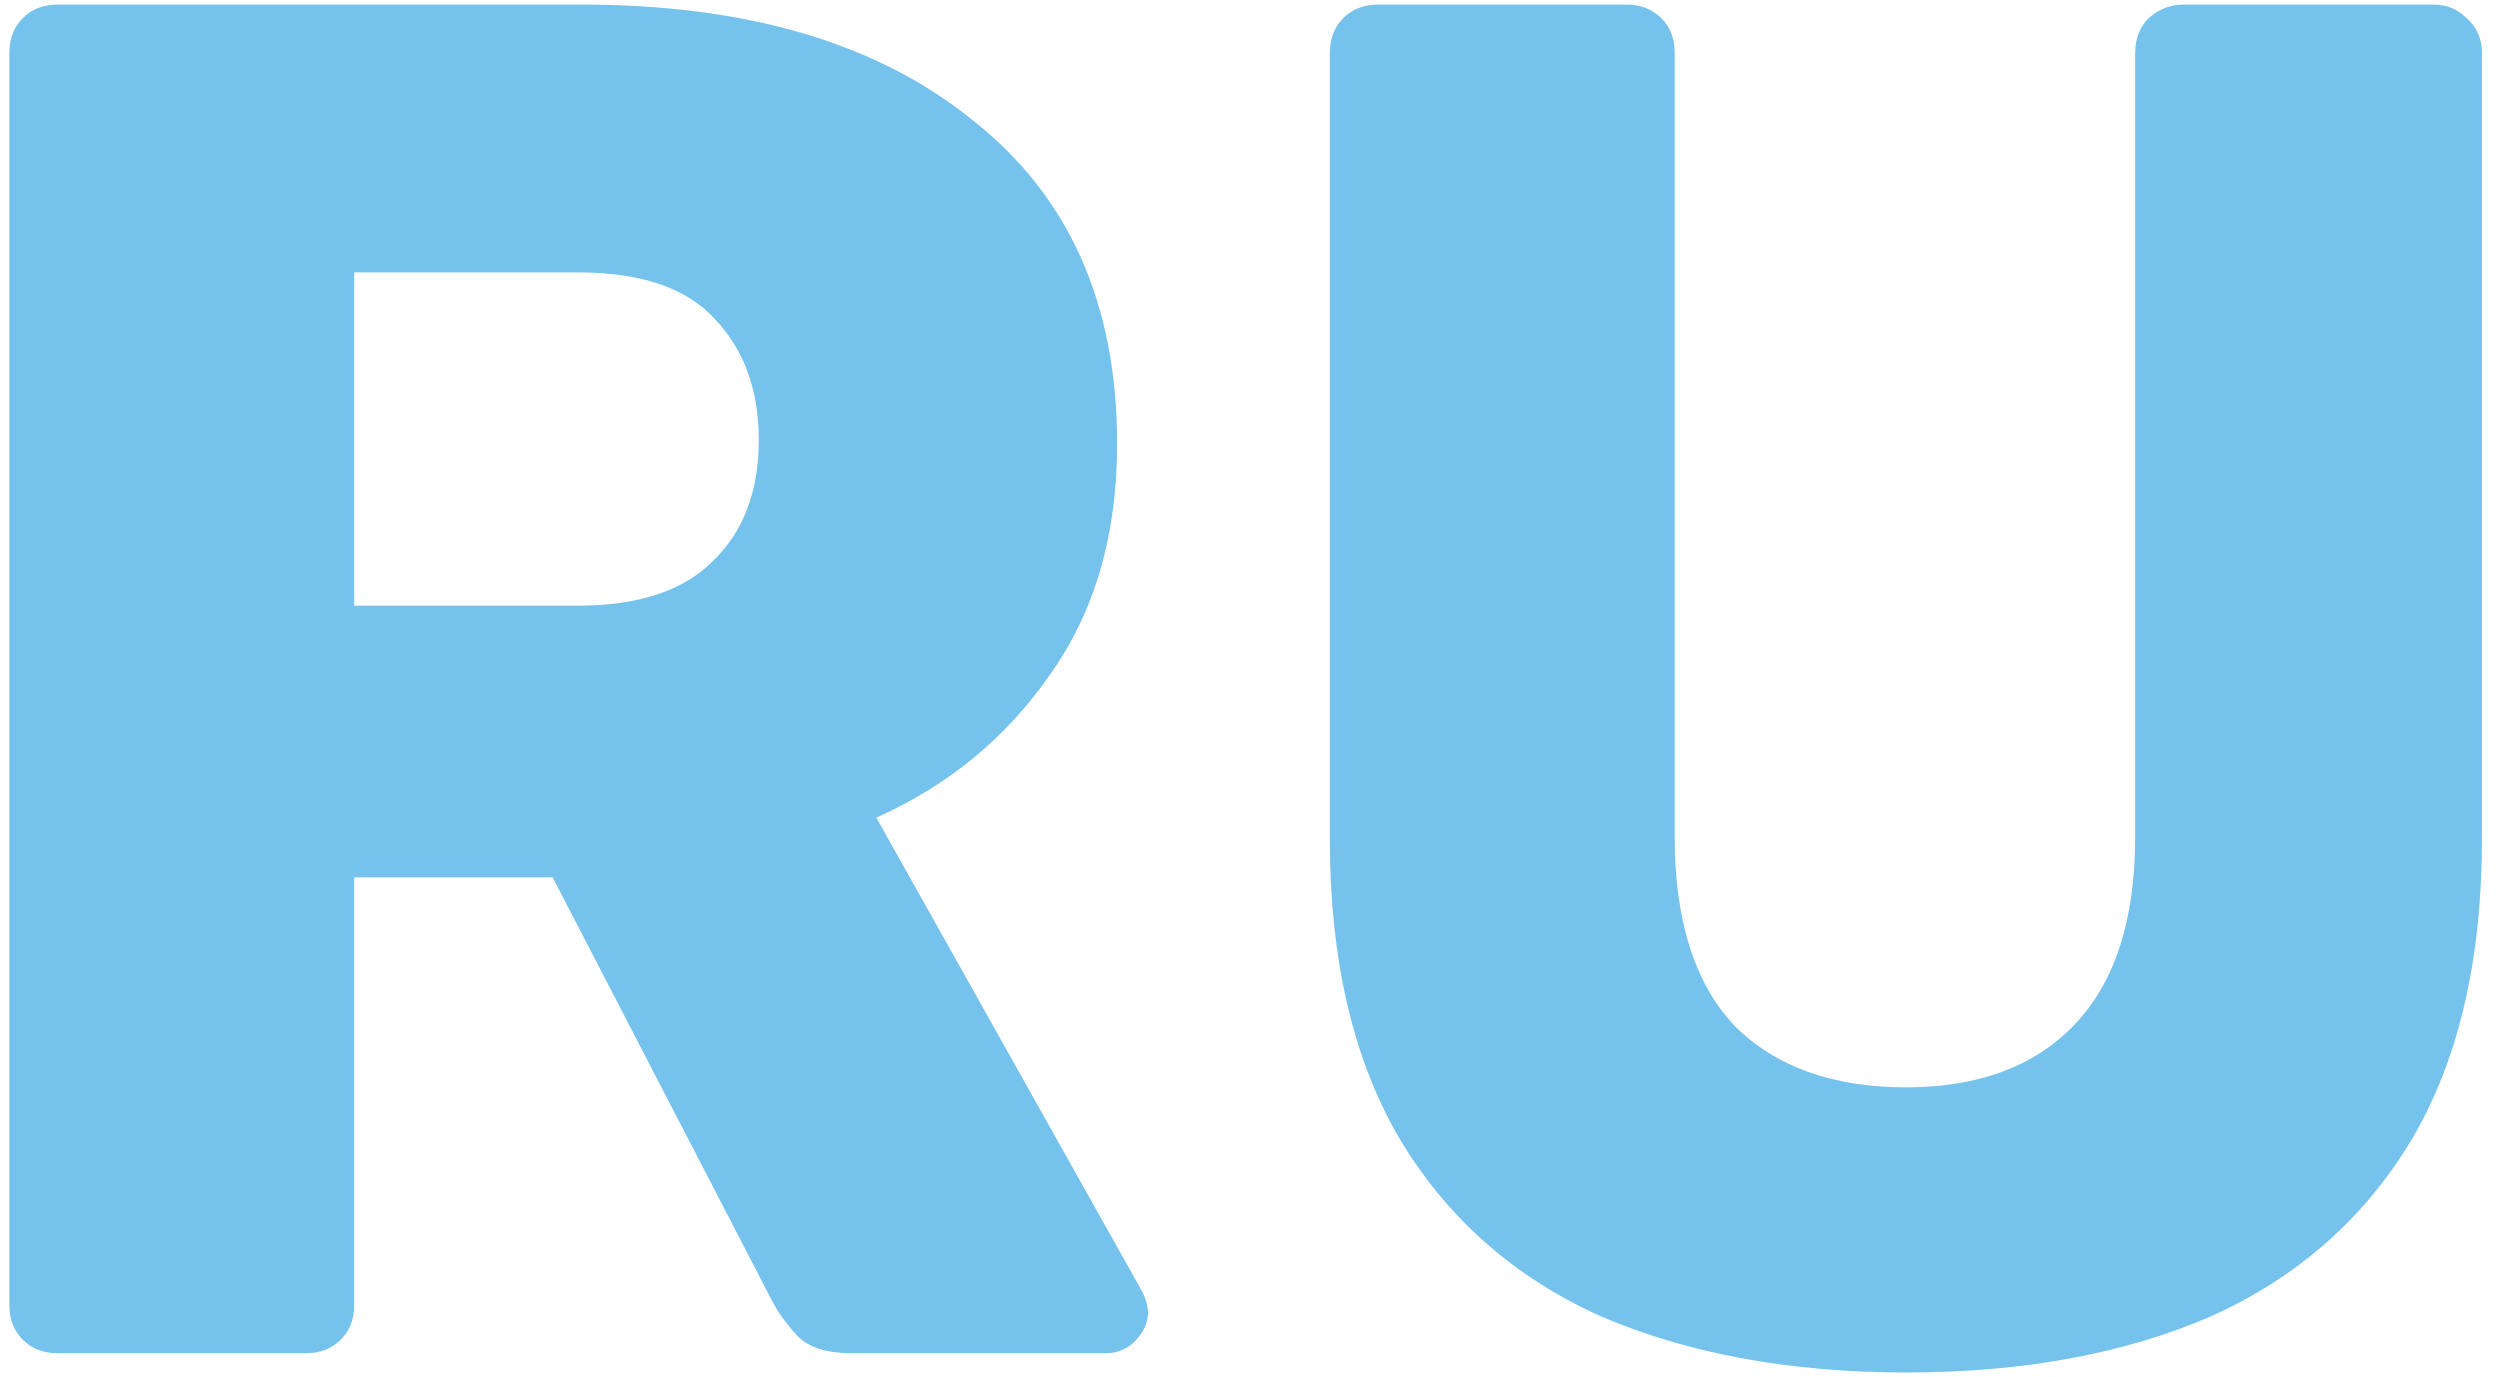
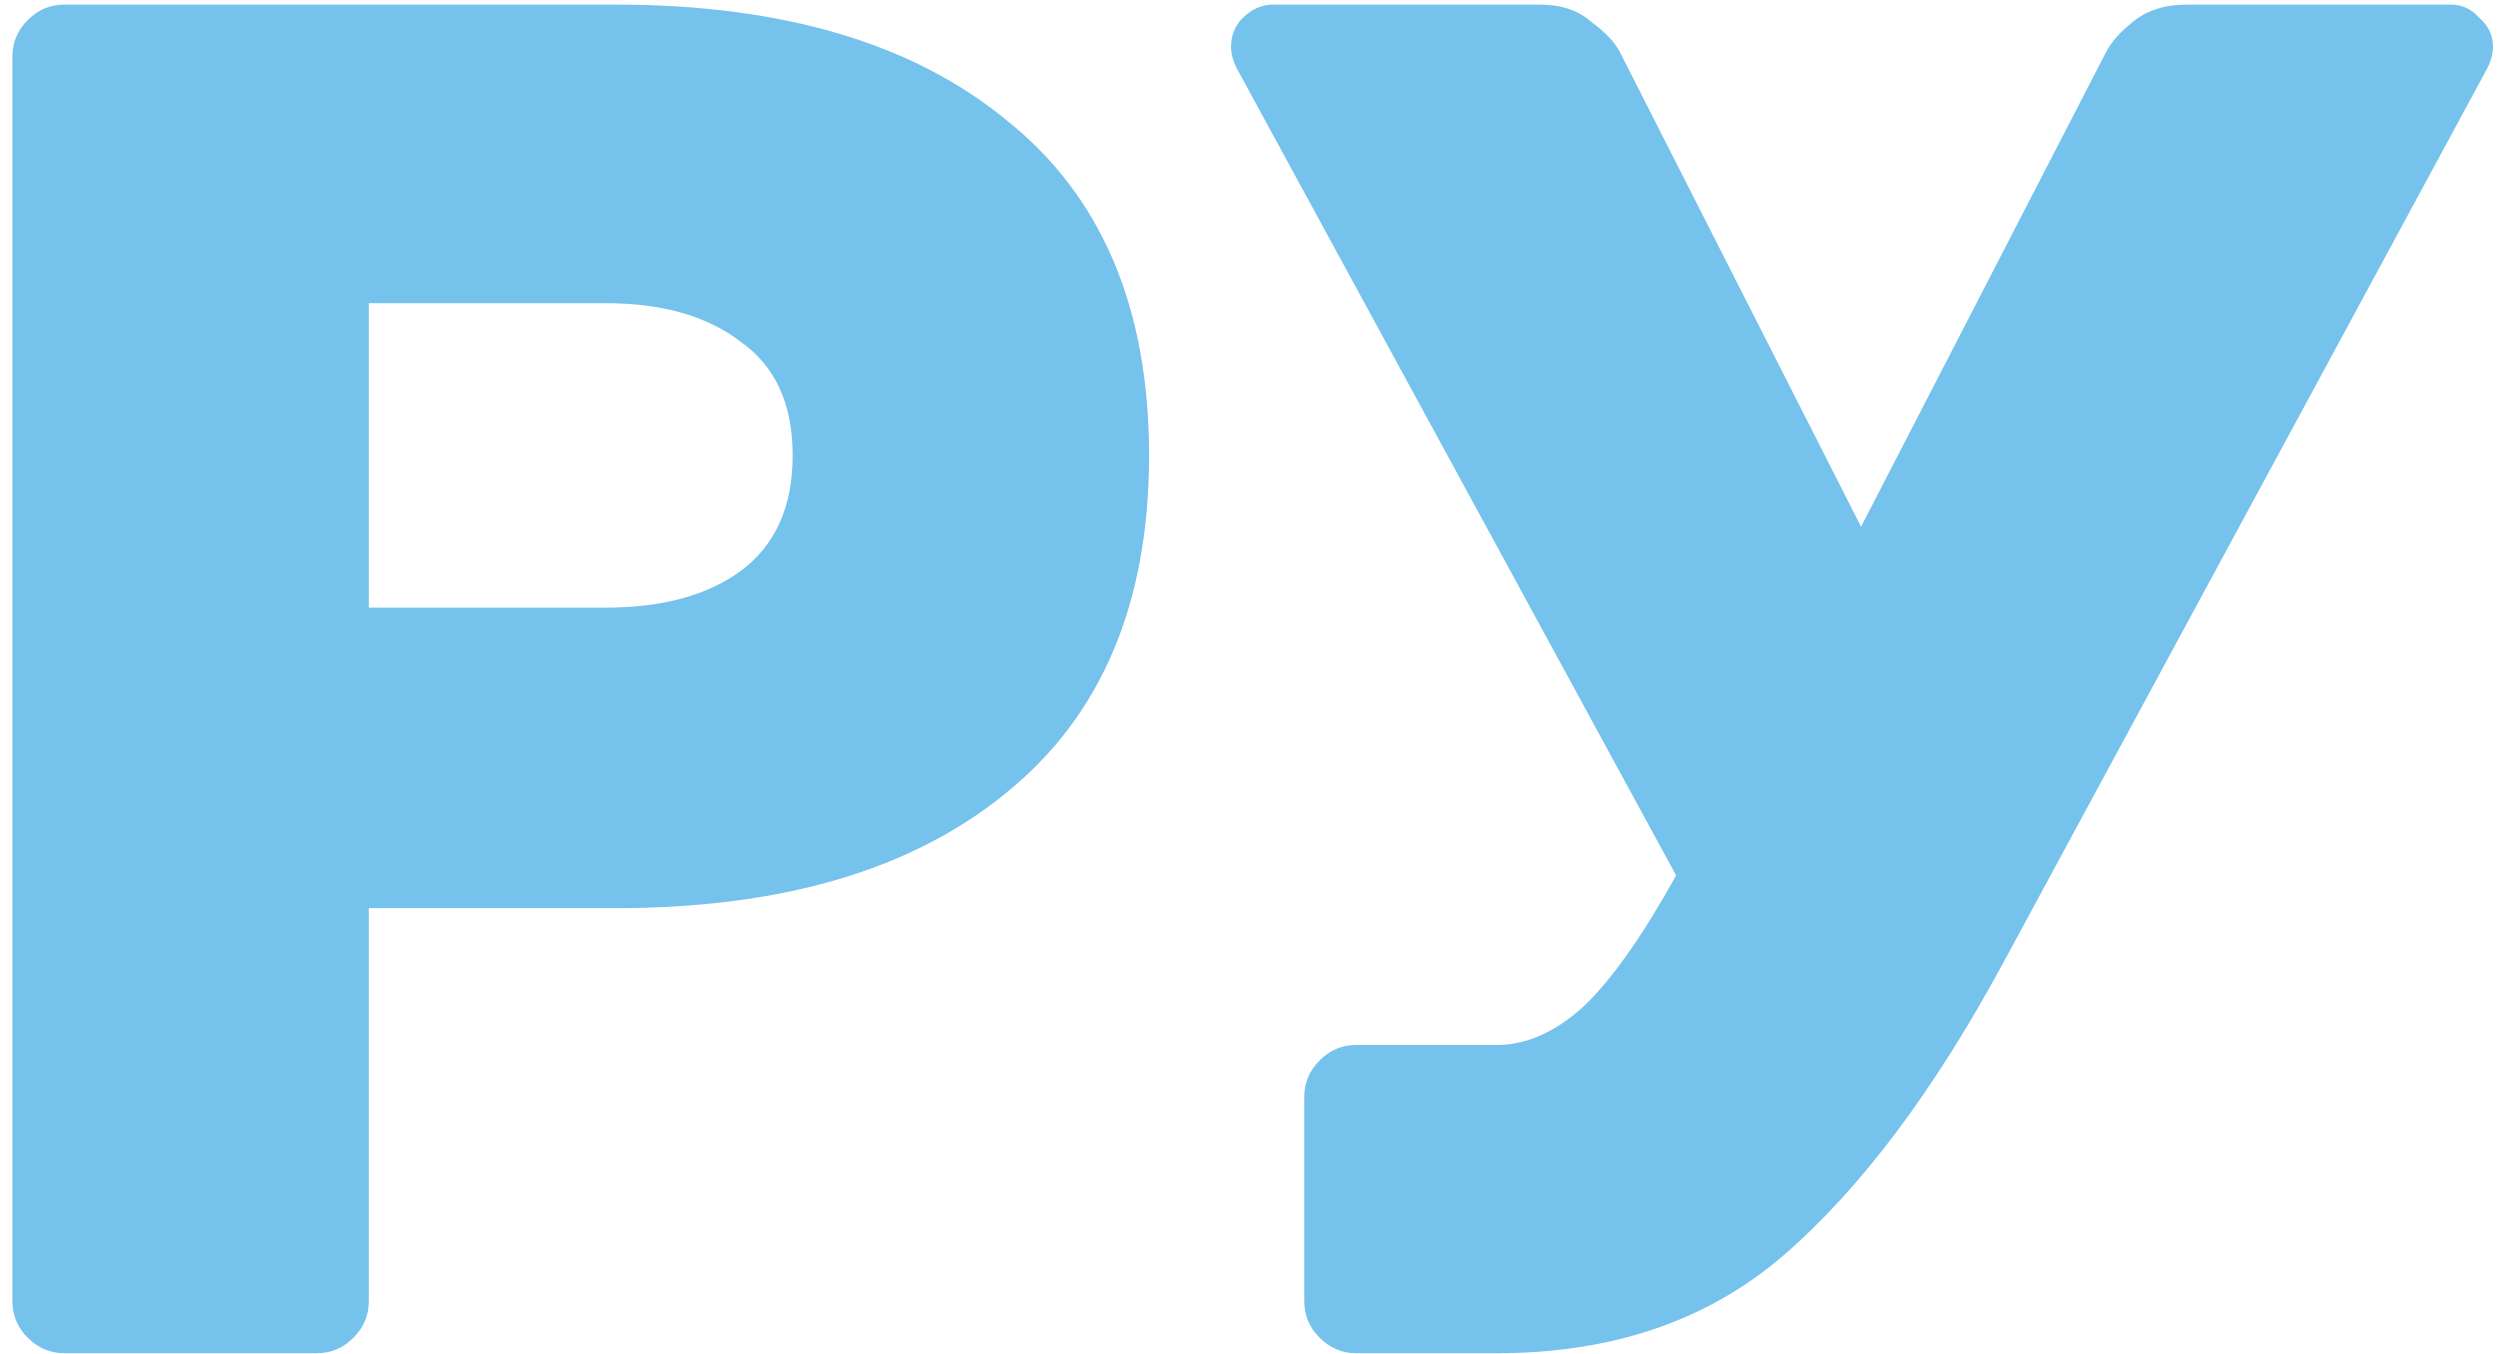
- <svg xmlns="http://www.w3.org/2000/svg" width="109" height="60" viewBox="0 0 109 60" fill="none">
-   <path d="M2.507 59C1.891 59 1.387 58.804 0.995 58.412C0.603 58.02 0.407 57.516 0.407 56.9V2.3C0.407 1.684 0.603 1.18 0.995 0.788C1.387 0.396 1.891 0.2 2.507 0.2H25.355C32.579 0.2 38.263 1.88 42.407 5.24C46.607 8.544 48.707 13.248 48.707 19.352C48.707 23.328 47.727 26.688 45.767 29.432C43.863 32.176 41.343 34.248 38.207 35.648L49.799 56.312C49.967 56.648 50.051 56.956 50.051 57.236C50.051 57.684 49.855 58.104 49.463 58.496C49.127 58.832 48.707 59 48.203 59H37.115C36.051 59 35.267 58.748 34.763 58.244C34.259 57.684 33.895 57.18 33.671 56.732L24.095 38.252H15.443V56.9C15.443 57.516 15.247 58.02 14.855 58.412C14.463 58.804 13.959 59 13.343 59H2.507ZM15.443 26.408H25.187C27.819 26.408 29.779 25.764 31.067 24.476C32.411 23.188 33.083 21.424 33.083 19.184C33.083 17 32.439 15.236 31.151 13.892C29.919 12.548 27.931 11.876 25.187 11.876H15.443V26.408ZM83.097 59.84C78.058 59.84 73.633 59.028 69.826 57.404C66.073 55.724 63.161 53.176 61.09 49.76C59.017 46.288 57.981 41.892 57.981 36.572V2.3C57.981 1.684 58.178 1.18 58.569 0.788C58.962 0.396 59.465 0.2 60.081 0.2H70.918C71.534 0.2 72.037 0.396 72.43 0.788C72.822 1.18 73.017 1.684 73.017 2.3V36.488C73.017 40.128 73.885 42.872 75.621 44.72C77.413 46.512 79.906 47.408 83.097 47.408C86.234 47.408 88.669 46.512 90.406 44.72C92.198 42.872 93.094 40.128 93.094 36.488V2.3C93.094 1.684 93.29 1.18 93.681 0.788C94.129 0.396 94.633 0.2 95.194 0.2H106.113C106.673 0.2 107.149 0.396 107.541 0.788C107.989 1.18 108.213 1.684 108.213 2.3V36.572C108.213 41.892 107.177 46.288 105.105 49.76C103.033 53.176 100.121 55.724 96.37 57.404C92.618 59.028 88.194 59.84 83.097 59.84Z" fill="#75C2ED" />
+ <svg xmlns="http://www.w3.org/2000/svg" width="109" height="59" viewBox="0 0 109 59" fill="none">
+   <path d="M26.832 0.2C34.112 0.2 39.796 1.88 43.884 5.24C48.028 8.544 50.1 13.416 50.1 19.856C50.1 26.296 48.028 31.196 43.884 34.556C39.796 37.916 34.112 39.596 26.832 39.596H16.08V56.732C16.08 57.348 15.856 57.88 15.408 58.328C14.96 58.776 14.428 59 13.812 59H2.808C2.192 59 1.66 58.776 1.212 58.328C0.764 57.88 0.54 57.348 0.54 56.732V2.468C0.54 1.852 0.764 1.32 1.212 0.872C1.66 0.424 2.192 0.2 2.808 0.2H26.832ZM26.412 26.492C28.876 26.492 30.836 25.96 32.292 24.896C33.804 23.776 34.56 22.096 34.56 19.856C34.56 17.616 33.804 15.964 32.292 14.9C30.836 13.78 28.876 13.22 26.412 13.22H16.08V26.492H26.412ZM87.358 41.948C84.334 47.548 81.142 51.804 77.782 54.716C74.478 57.572 70.306 59 65.266 59H59.134C58.518 59 57.986 58.776 57.538 58.328C57.09 57.88 56.866 57.348 56.866 56.732V47.828C56.866 47.212 57.09 46.68 57.538 46.232C57.986 45.784 58.518 45.56 59.134 45.56H65.266C66.554 45.56 67.814 45 69.046 43.88C70.278 42.704 71.622 40.8 73.078 38.168L54.01 3.14C53.786 2.748 53.674 2.384 53.674 2.048C53.674 1.544 53.842 1.124 54.178 0.788C54.57 0.396 55.018 0.2 55.522 0.2H67.114C68.066 0.2 68.822 0.452 69.382 0.956C69.998 1.404 70.418 1.852 70.642 2.3L81.142 22.964L91.81 2.3C92.034 1.852 92.426 1.404 92.986 0.956C93.602 0.452 94.386 0.2 95.338 0.2H106.846C107.35 0.2 107.77 0.396 108.106 0.788C108.498 1.124 108.694 1.544 108.694 2.048C108.694 2.384 108.582 2.748 108.358 3.14L87.358 41.948Z" fill="#75C2ED" />
</svg>
